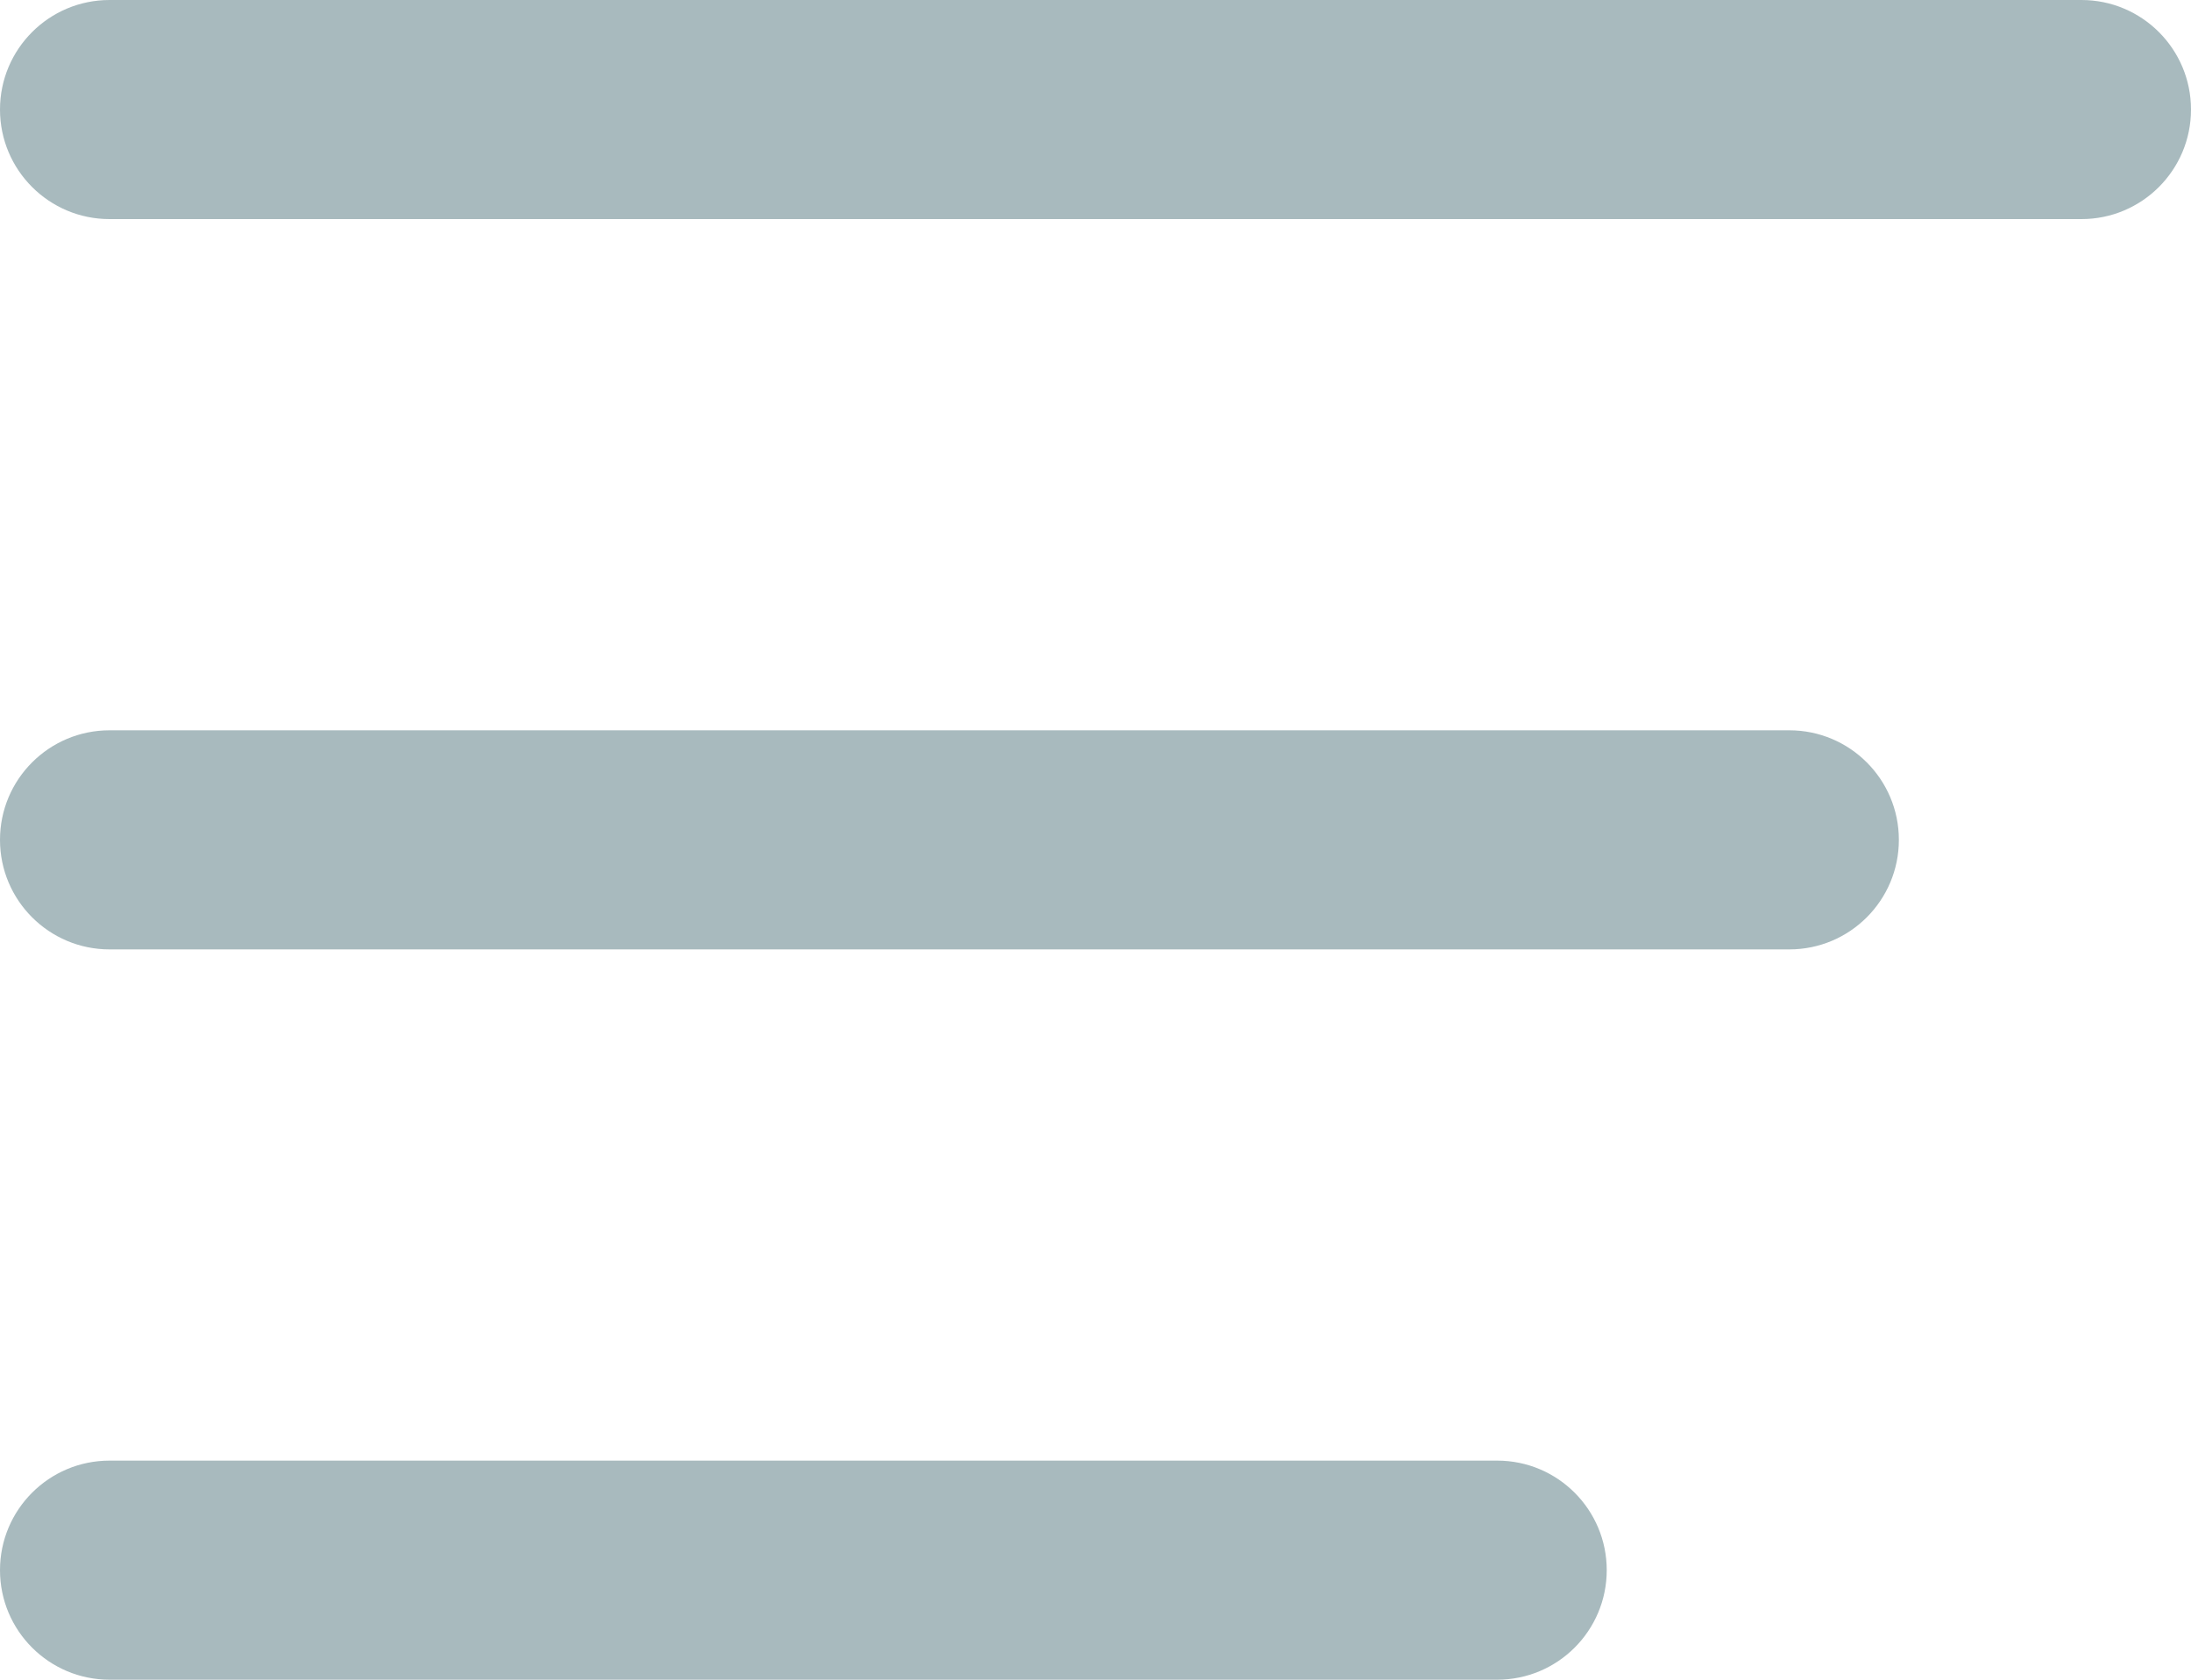
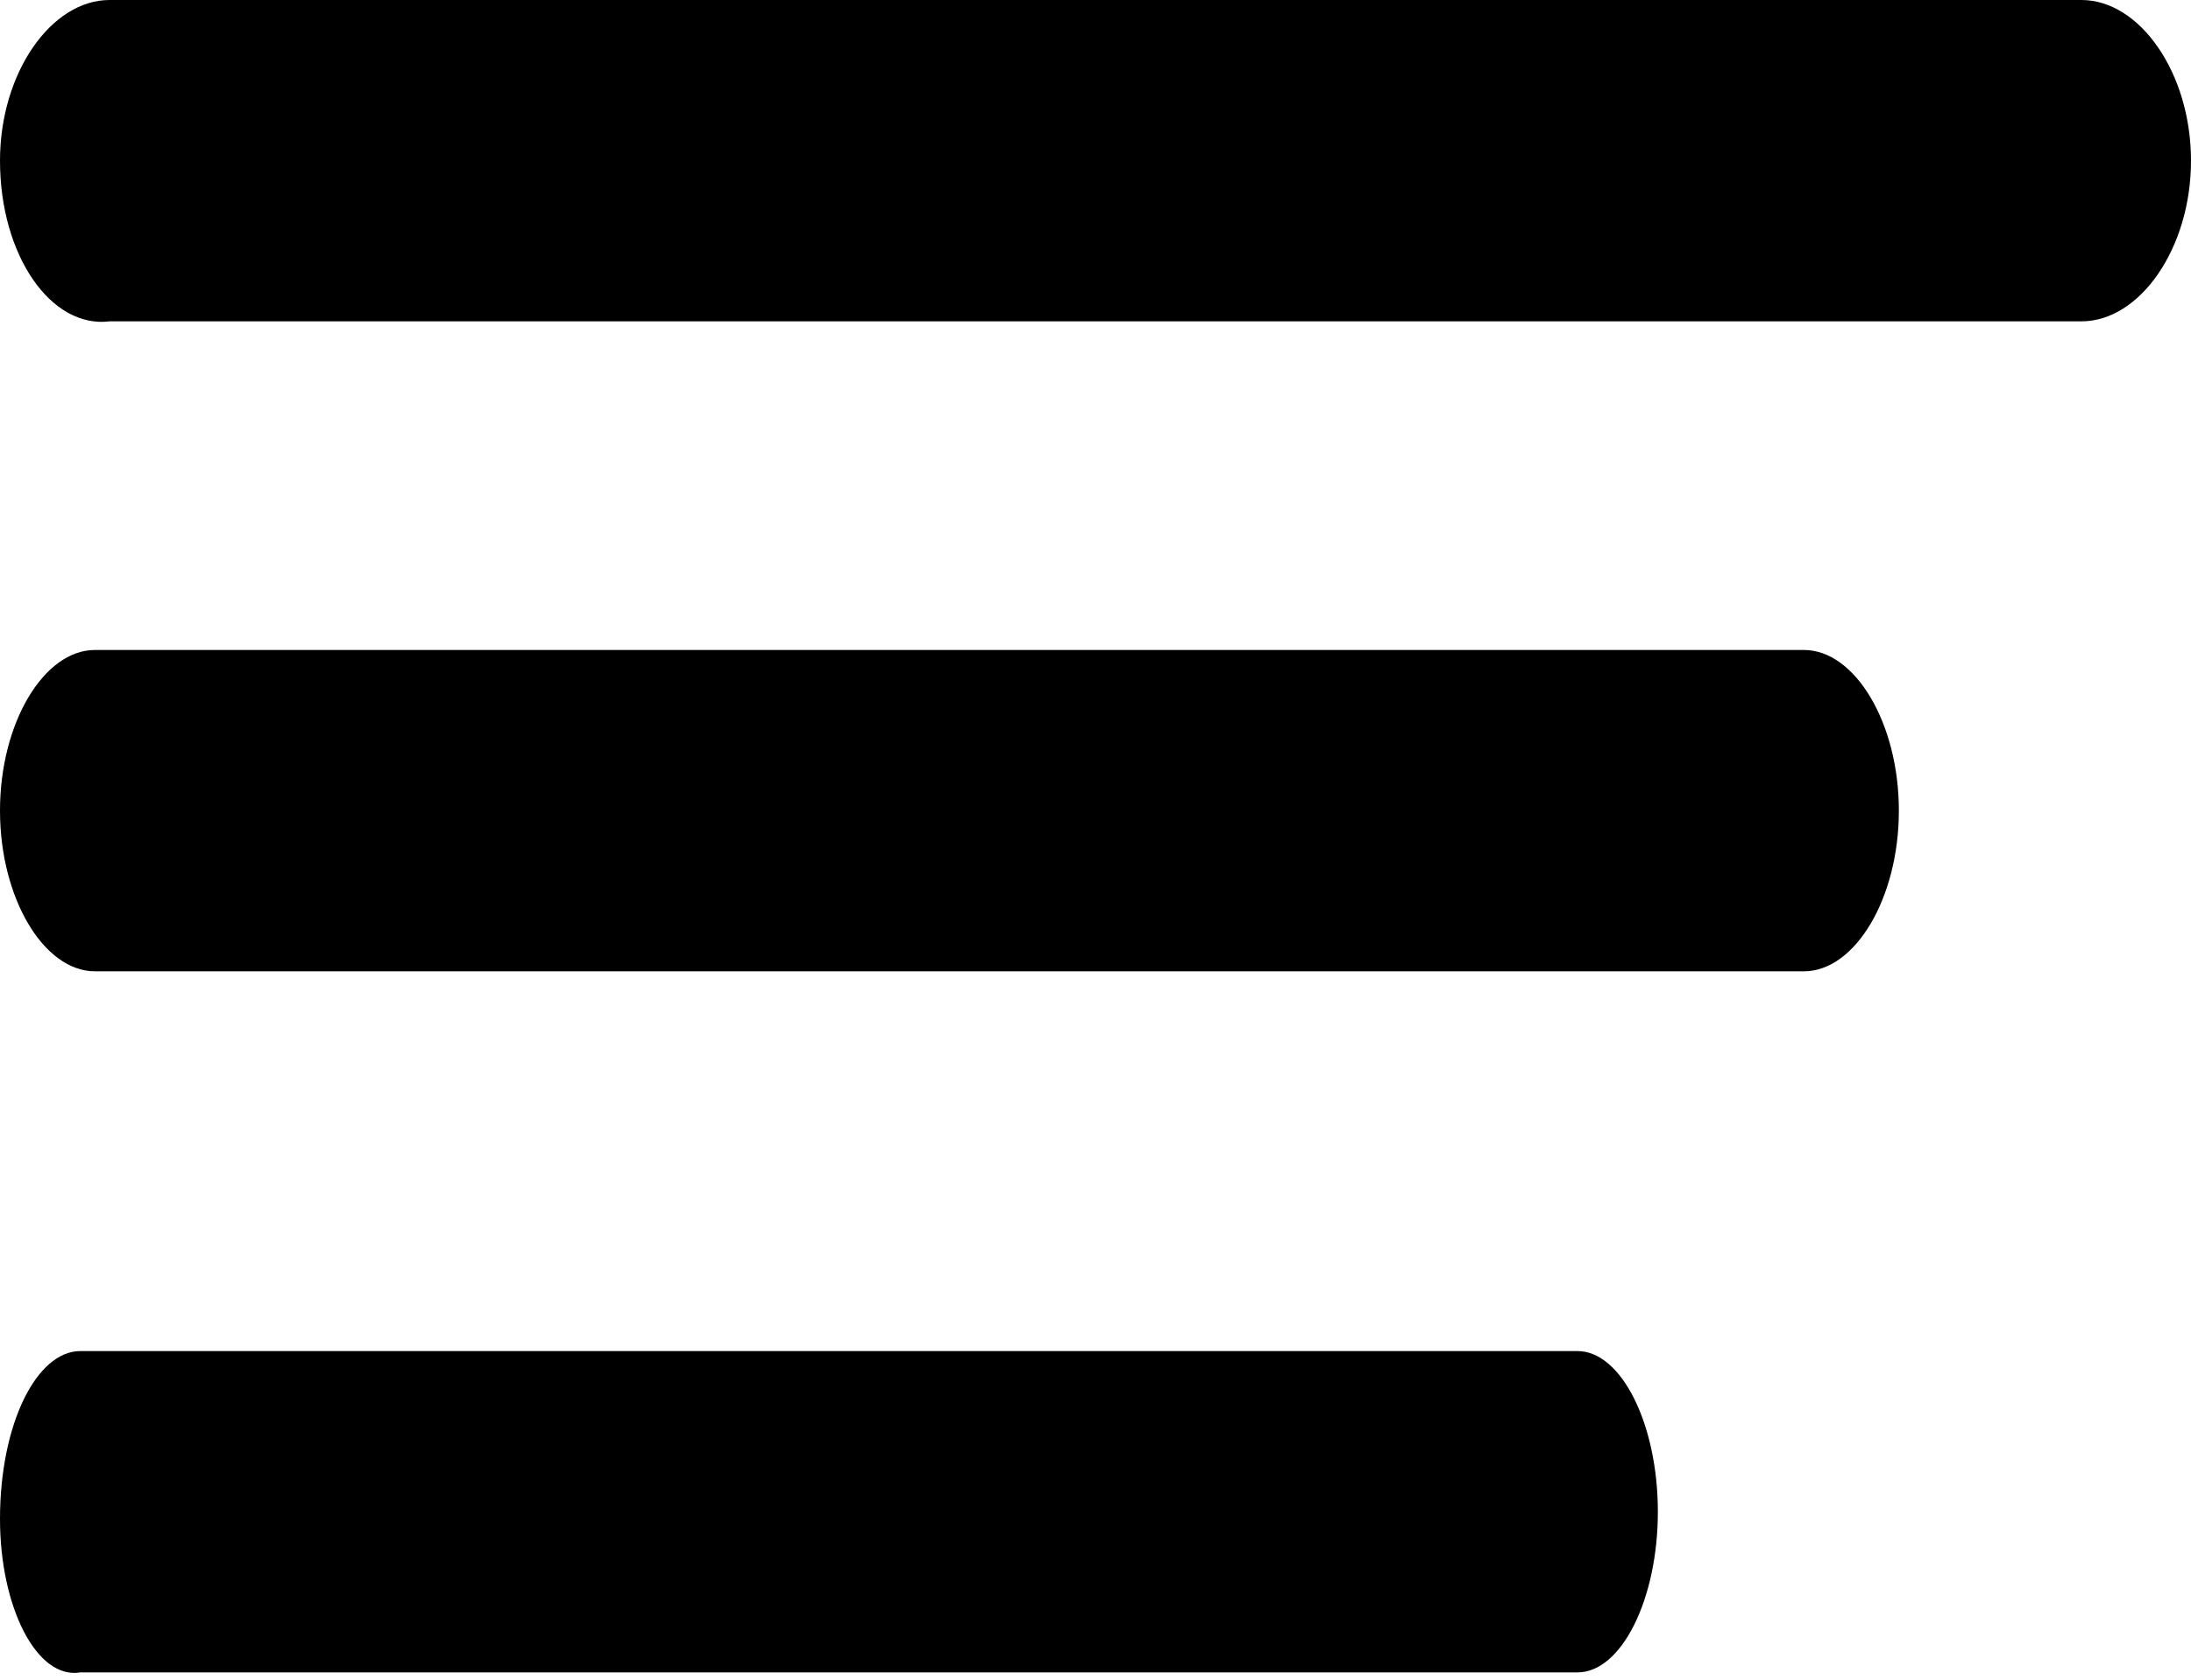
- <svg xmlns="http://www.w3.org/2000/svg" width="30" height="23" viewBox="0 0 30 23">
-   <g fill="#A8BABE" fill-rule="evenodd">
-     <rect width="30" height="3" rx="1.5" />
-     <rect width="26" height="3" y="10" rx="1.5" />
-     <rect width="22" height="3" y="20" rx="1.5" />
-   </g>
+ <svg xmlns="http://www.w3.org/2000/svg" version="1.1" id="Calque_1" x="0px" y="0px" viewBox="0 0 30 23" style="enable-background:new 0 0 30 23;" xml:space="preserve">
+   <style type="text/css">
+ 	.st0{fill-rule:evenodd;clip-rule:evenodd;}
+ </style>
+   <path class="st0" d="M1.5,0h27C29.3,0,30,1,30,2.2l0,0c0,1.2-0.7,2.2-1.5,2.2h-27C0.7,4.5,0,3.5,0,2.2l0,0C0,1,0.7,0,1.5,0z" />
+   <path class="st0" d="M1.3,8.9h23.4c0.7,0,1.3,1,1.3,2.2l0,0c0,1.2-0.6,2.2-1.3,2.2H1.3c-0.7,0-1.3-1-1.3-2.2l0,0  C0,9.9,0.6,8.9,1.3,8.9z" />
+   <path class="st0" d="M1.1,18.5h20.5c0.6,0,1.1,1,1.1,2.2l0,0c0,1.2-0.5,2.2-1.1,2.2H1.1C0.5,23,0,22,0,20.8l0,0  C0,19.5,0.5,18.5,1.1,18.5z" />
</svg>
